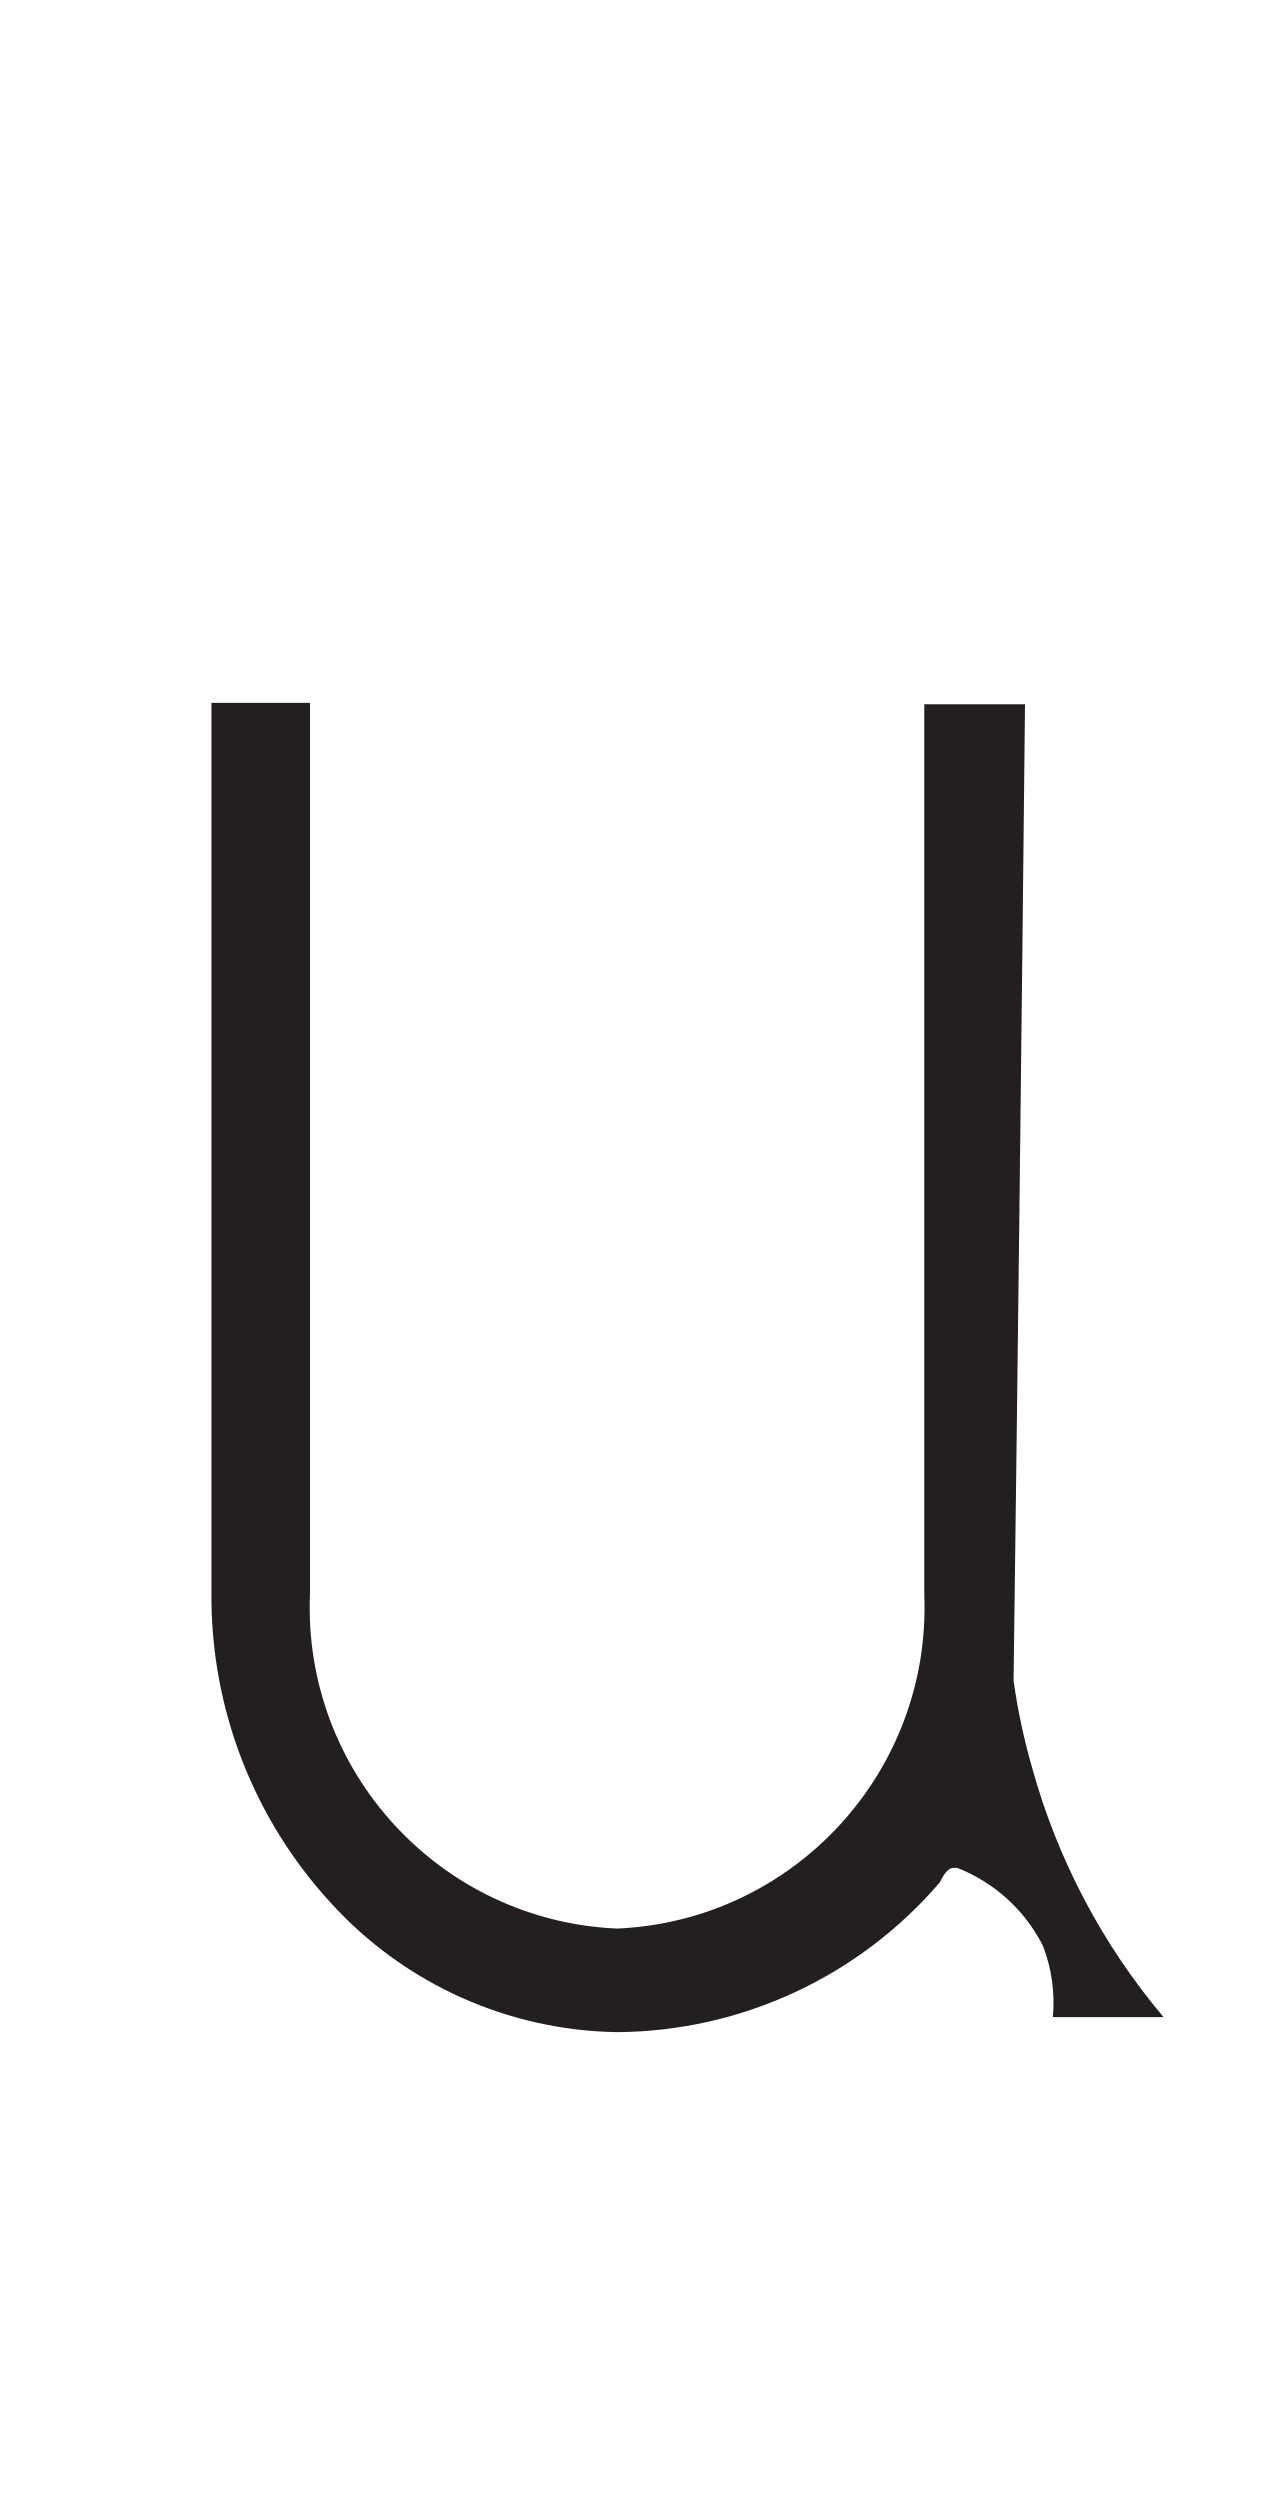
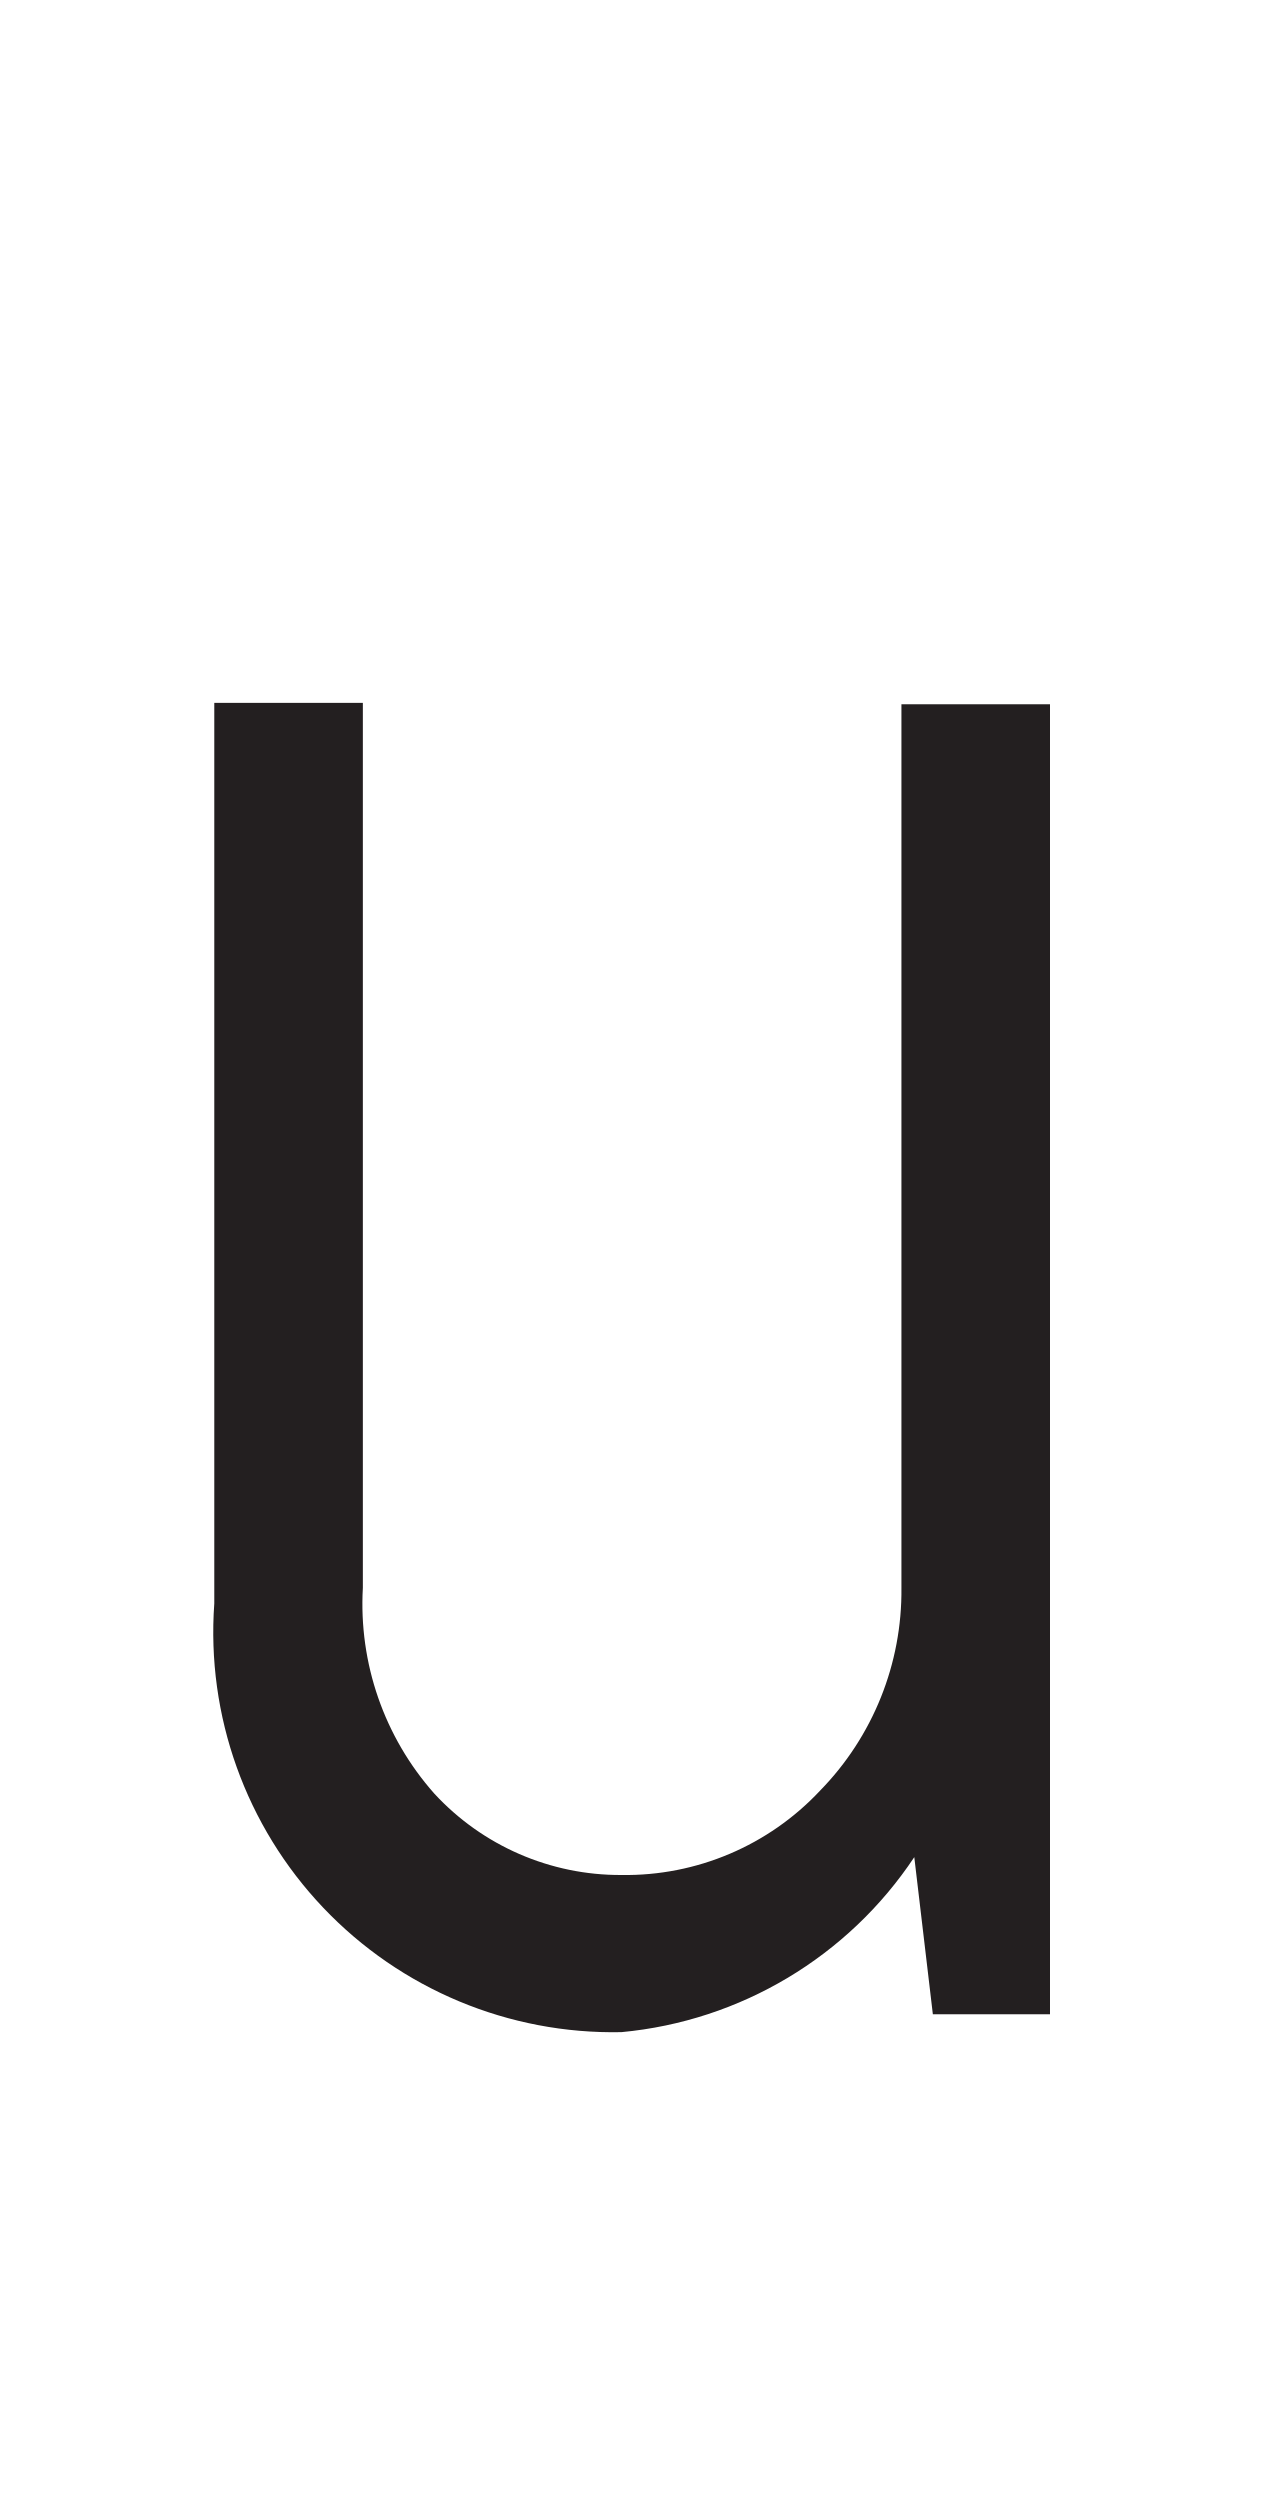
<svg xmlns="http://www.w3.org/2000/svg" viewBox="0 0 18 35">
  <defs>
    <style>.a{fill:#231f20;}</style>
  </defs>
-   <path class="a" d="M8.64,28.45a5.53,5.53,0,0,1-4-1.8,6.34,6.34,0,0,1-1.68-4.34V9.84H4.34V22.31A4.5,4.5,0,0,0,8.64,27a4.5,4.5,0,0,0,4.3-4.67V9.86h1.41q-.07,6.83-.16,13.67a8.93,8.93,0,0,0,.26,1.22,9.24,9.24,0,0,0,1.84,3.49l-1.55,0a2.2,2.2,0,0,0-.14-1,2.27,2.27,0,0,0-1.2-1.09h-.05c-.1,0-.17.16-.19.2A6,6,0,0,1,8.64,28.45Z" />
+   <path class="a" d="M8.7,28.45A5.6,5.6,0,0,1,3,22.45V9.84H5.08V22.23a4,4,0,0,0,1,2.88,3.54,3.54,0,0,0,2.62,1.14,3.73,3.73,0,0,0,2.78-1.18,4,4,0,0,0,1.14-2.84V9.86H14.7V28.2H13.06L12.8,26A5.54,5.54,0,0,1,8.7,28.45Z" />
</svg>
